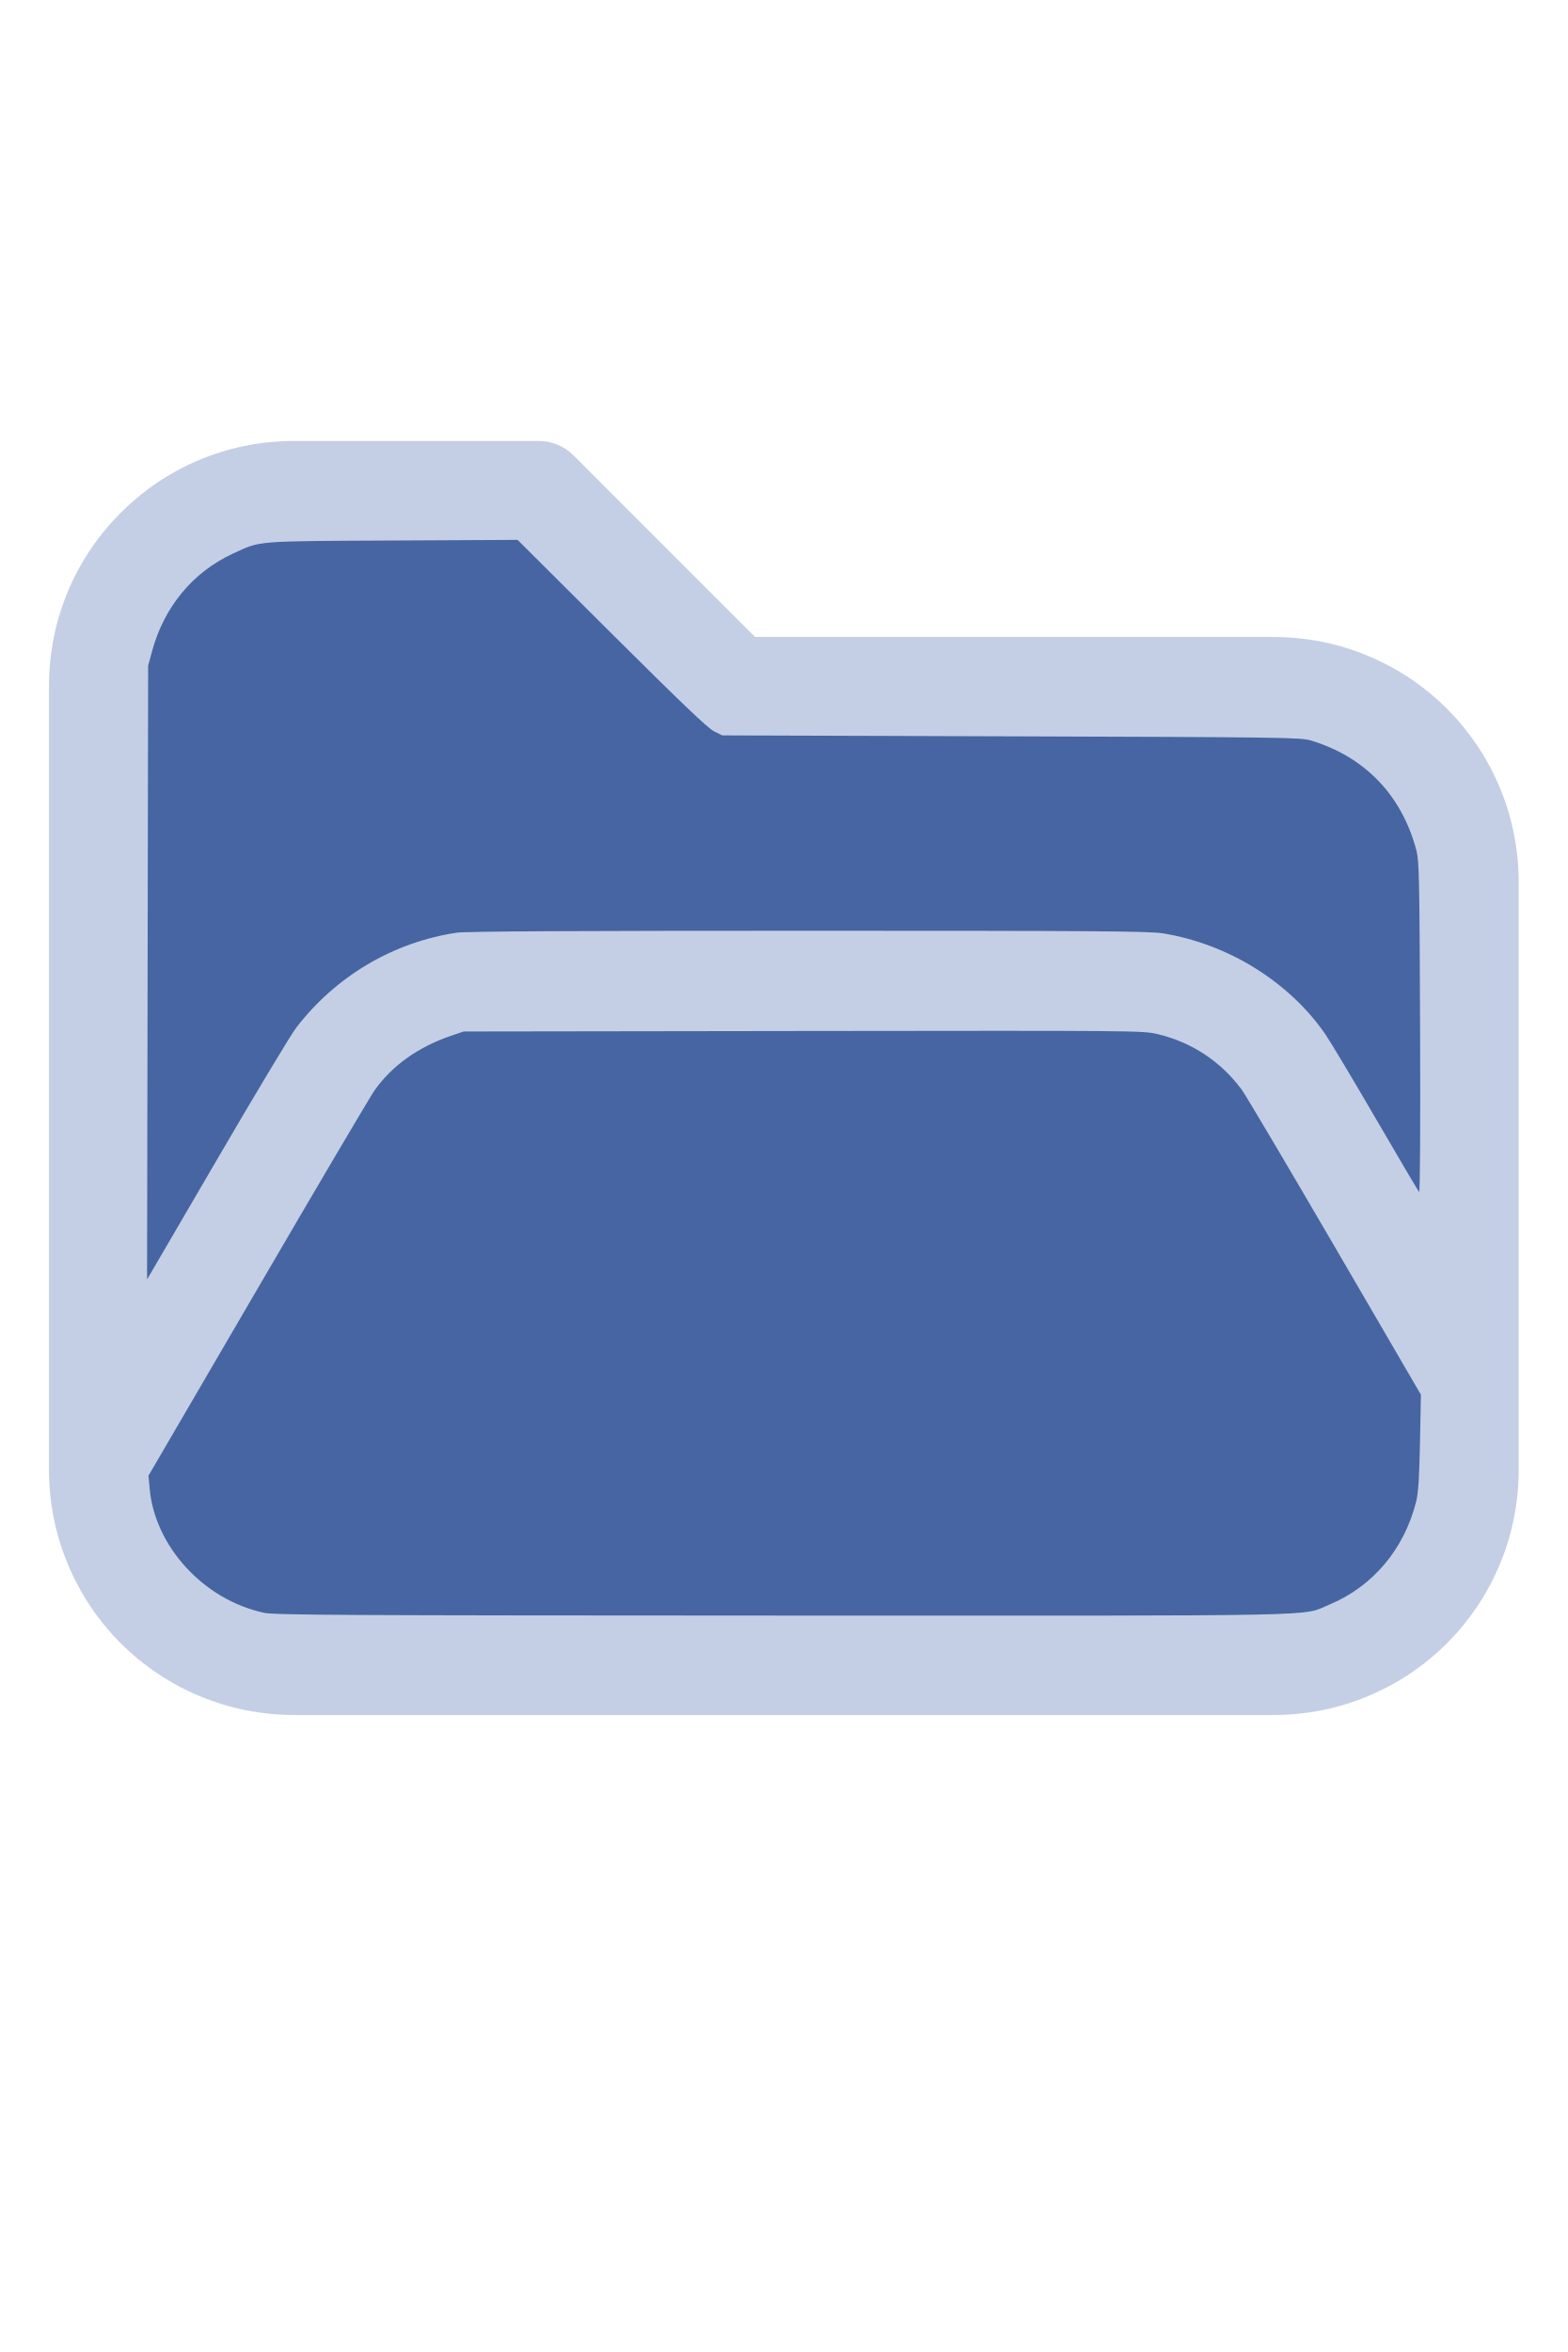
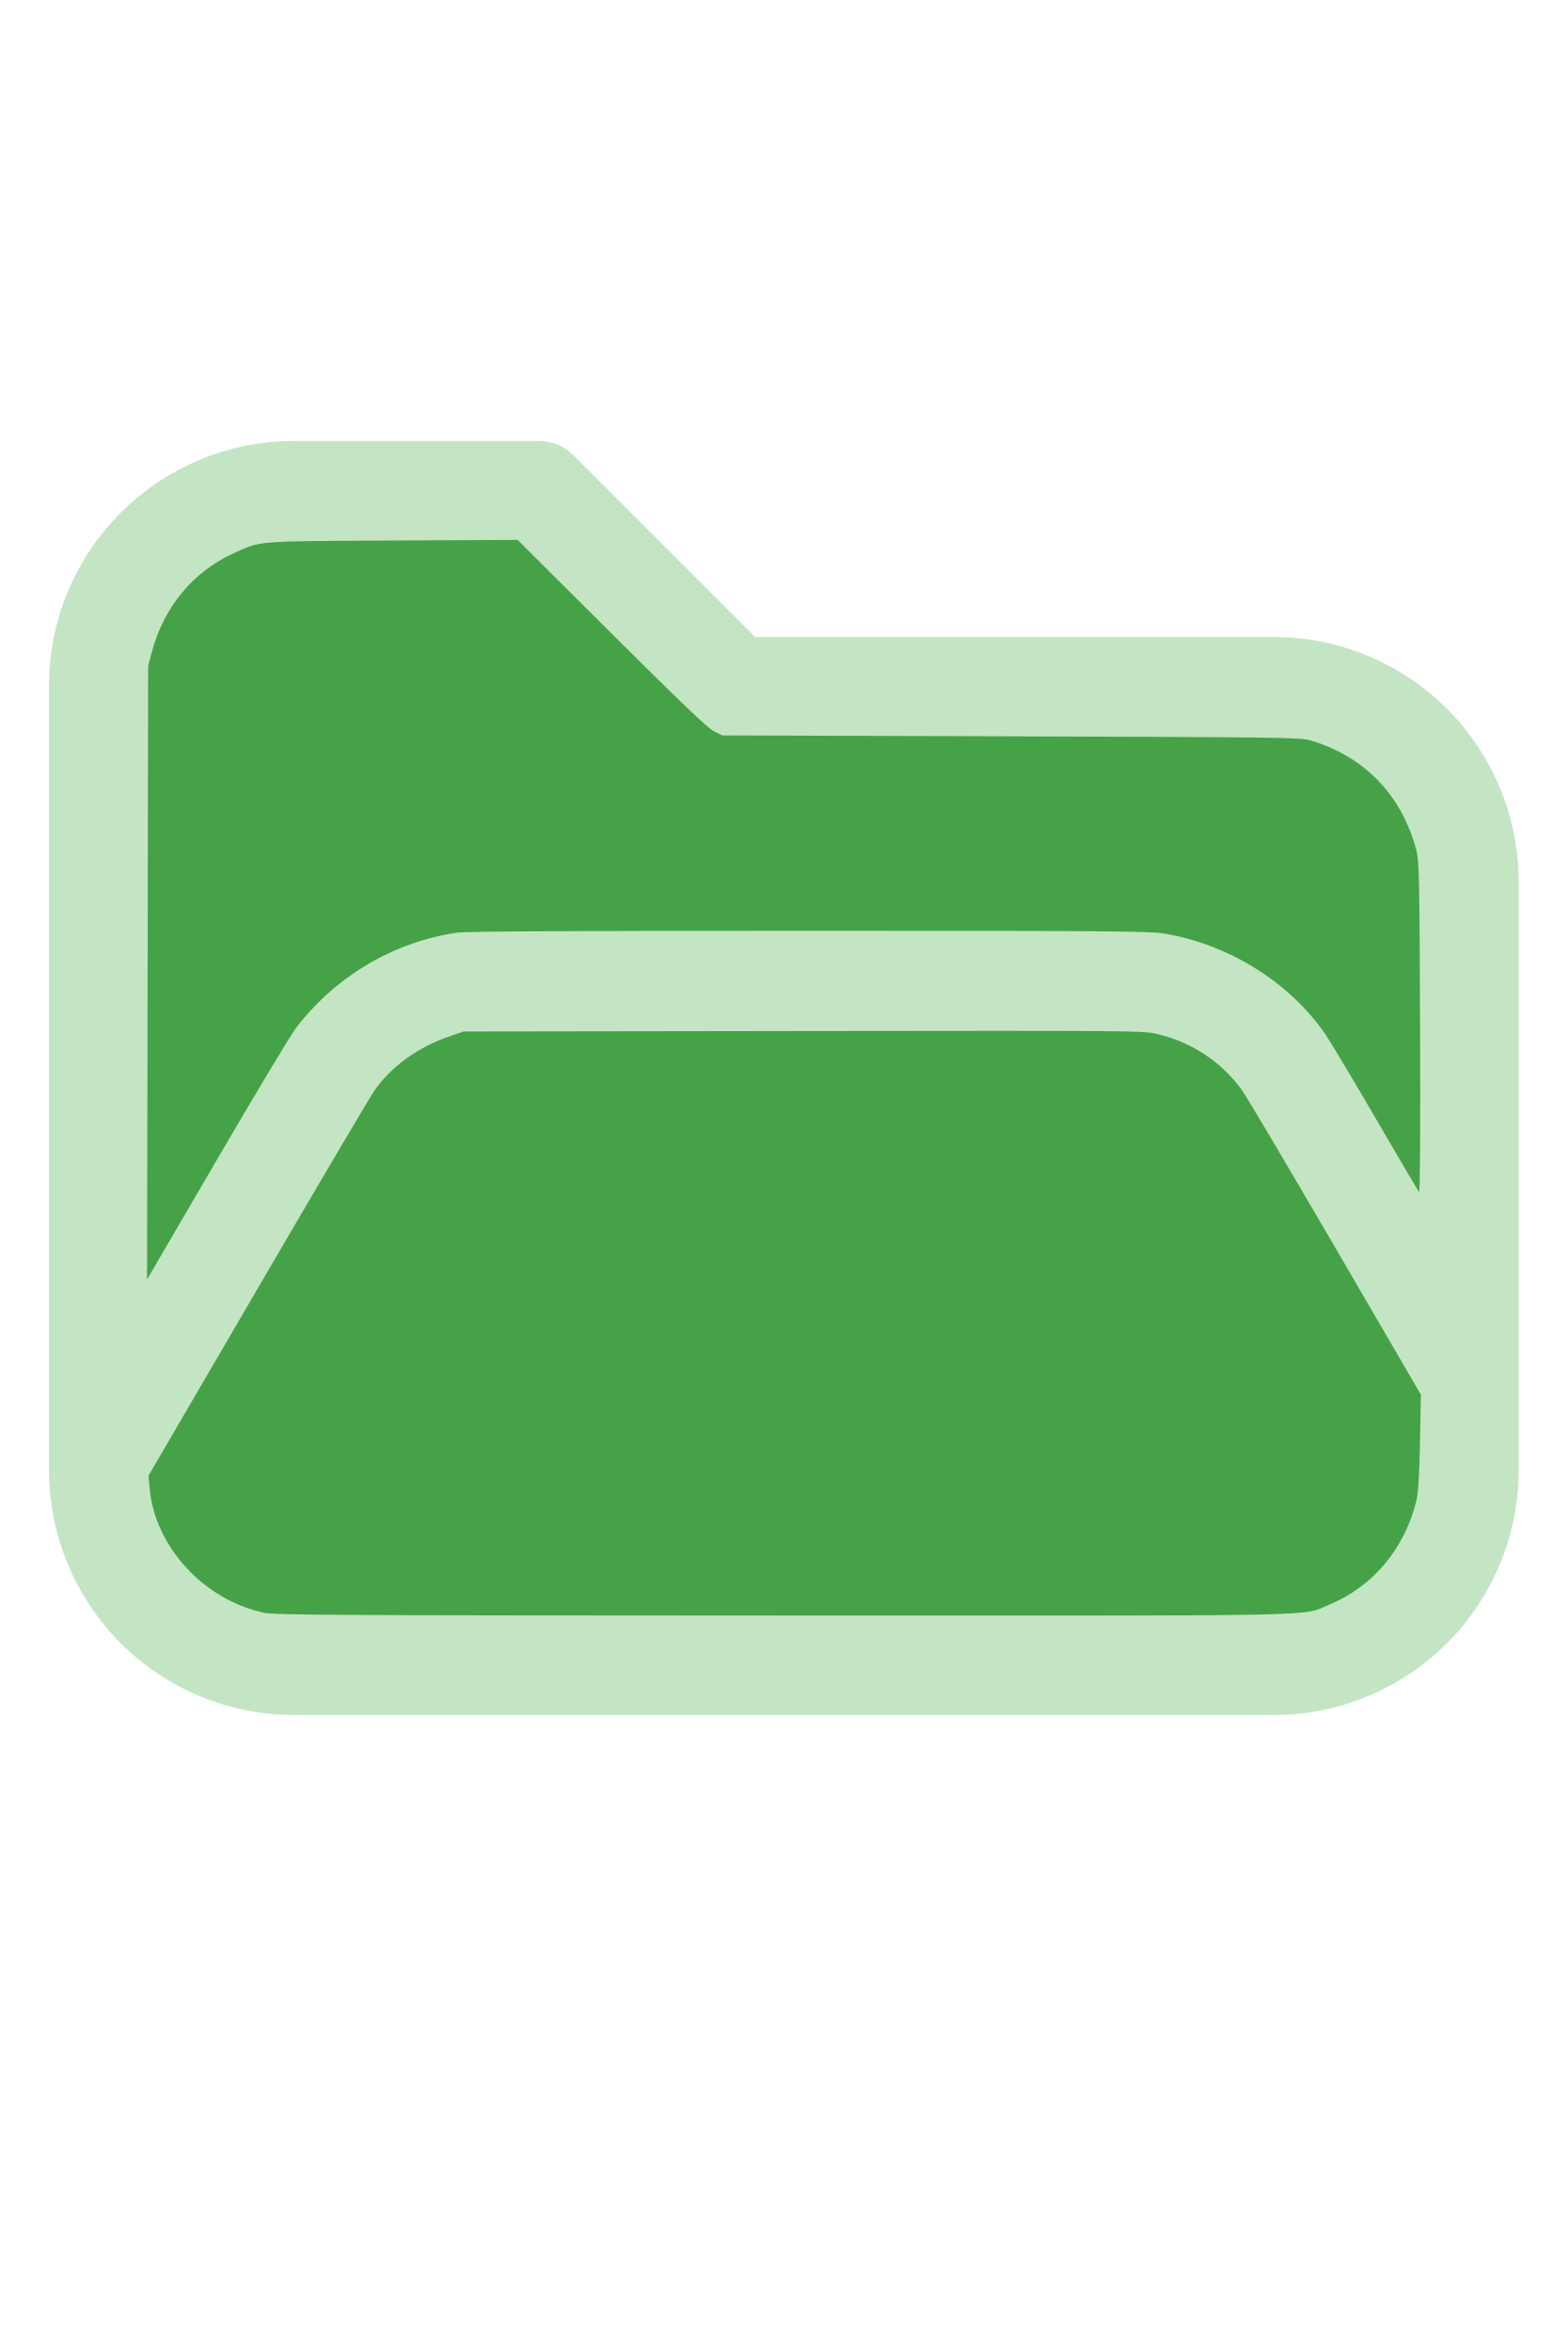
<svg xmlns="http://www.w3.org/2000/svg" version="1.1" width="16" height="24" viewBox="0 0 32 32" xml:space="preserve">
-   <g style="fill:#C4CFE5;">
+   <g style="fill:#C4E5C4;">
    <path d="M1,5.998l0,16.002c-0,1.326 0.527,2.598 1.464,3.536c0.938,0.937 2.21,1.464 3.536,1.464c5.322,0 14.678,-0 20,0c1.326,0 2.598,-0.527 3.536,-1.464c0.937,-0.938 1.464,-2.21 1.464,-3.536c0,-3.486 0,-8.514 0,-12c0,-1.326 -0.527,-2.598 -1.464,-3.536c-0.938,-0.937 -2.21,-1.464 -3.536,-1.464c-0,0 -10.586,0 -10.586,0c0,-0 -3.707,-3.707 -3.707,-3.707c-0.187,-0.188 -0.442,-0.293 -0.707,-0.293l-5.002,0c-2.76,0 -4.998,2.238 -4.998,4.998Zm28,14.415l-3.456,-5.925c-0.538,-0.921 -1.524,-1.488 -2.591,-1.488c-0,0 -12.905,0 -12.906,0c-1.067,0 -2.053,0.567 -2.591,1.488l-4.453,7.635c0.03,0.751 0.342,1.465 0.876,1.998c0.562,0.563 1.325,0.879 2.121,0.879l20,0c0.796,0 1.559,-0.316 2.121,-0.879c0.563,-0.562 0.879,-1.325 0.879,-2.121l0,-1.587Zm0,-3.969l0,-6.444c0,-0.796 -0.316,-1.559 -0.879,-2.121c-0.562,-0.563 -1.325,-0.879 -2.121,-0.879c-7.738,0 -11,0 -11,0c-0.265,0 -0.52,-0.105 -0.707,-0.293c-0,0 -3.707,-3.707 -3.707,-3.707c-0,0 -4.588,0 -4.588,0c-1.656,0 -2.998,1.342 -2.998,2.998l0,12.16l2.729,-4.677c0.896,-1.536 2.54,-2.481 4.318,-2.481c3.354,0 9.552,0 12.906,0c1.778,0 3.422,0.945 4.318,2.481l1.729,2.963Z" />
  </g>
-   <g style="fill:#4665A2;stroke-width:0;">
+   <g style="fill:#46A246;stroke-width:0;">
    <path d="M 5.388,24.913 C 4.16,24.651 3.157,23.559 3.054,22.371 L 3.031,22.116 5.261,18.294 C 6.487,16.191 7.56,14.373 7.645,14.253 8.004,13.746 8.542,13.363 9.21,13.137 l 0.255,-0.086 6.929,-0.01 c 6.805,-0.009 6.935,-0.008 7.234,0.063 0.696,0.165 1.29,0.557 1.715,1.13 0.082,0.11 0.939,1.557 1.905,3.215 l 1.756,3.014 -0.019,0.972 c -0.014,0.725 -0.034,1.032 -0.078,1.209 -0.243,0.971 -0.887,1.735 -1.772,2.103 -0.588,0.244 0.247,0.227 -11.162,0.224 -9.028,-0.003 -10.364,-0.01 -10.586,-0.057 z" />
    <path d="M 3.013,11.85 3.024,5.588 3.102,5.297 C 3.348,4.386 3.936,3.676 4.757,3.297 5.329,3.033 5.181,3.045 8.013,3.031 l 2.552,-0.013 1.919,1.911 c 1.404,1.398 1.964,1.933 2.089,1.995 l 0.171,0.084 5.898,0.019 c 5.553,0.018 5.91,0.023 6.116,0.085 1.102,0.332 1.857,1.118 2.154,2.244 0.056,0.214 0.064,0.564 0.075,3.622 0.008,2.032 -5.42e-4,3.371 -0.02,3.349 -0.018,-0.02 -0.414,-0.691 -0.88,-1.492 -0.466,-0.801 -0.931,-1.578 -1.033,-1.727 -0.736,-1.069 -1.984,-1.844 -3.316,-2.06 -0.28,-0.045 -1.345,-0.053 -7.239,-0.053 -4.714,-1.09e-4 -6.993,0.012 -7.172,0.039 -1.3,0.193 -2.477,0.89 -3.284,1.944 -0.108,0.141 -0.836,1.353 -1.618,2.695 L 3.002,18.111 Z" />
  </g>
</svg>
